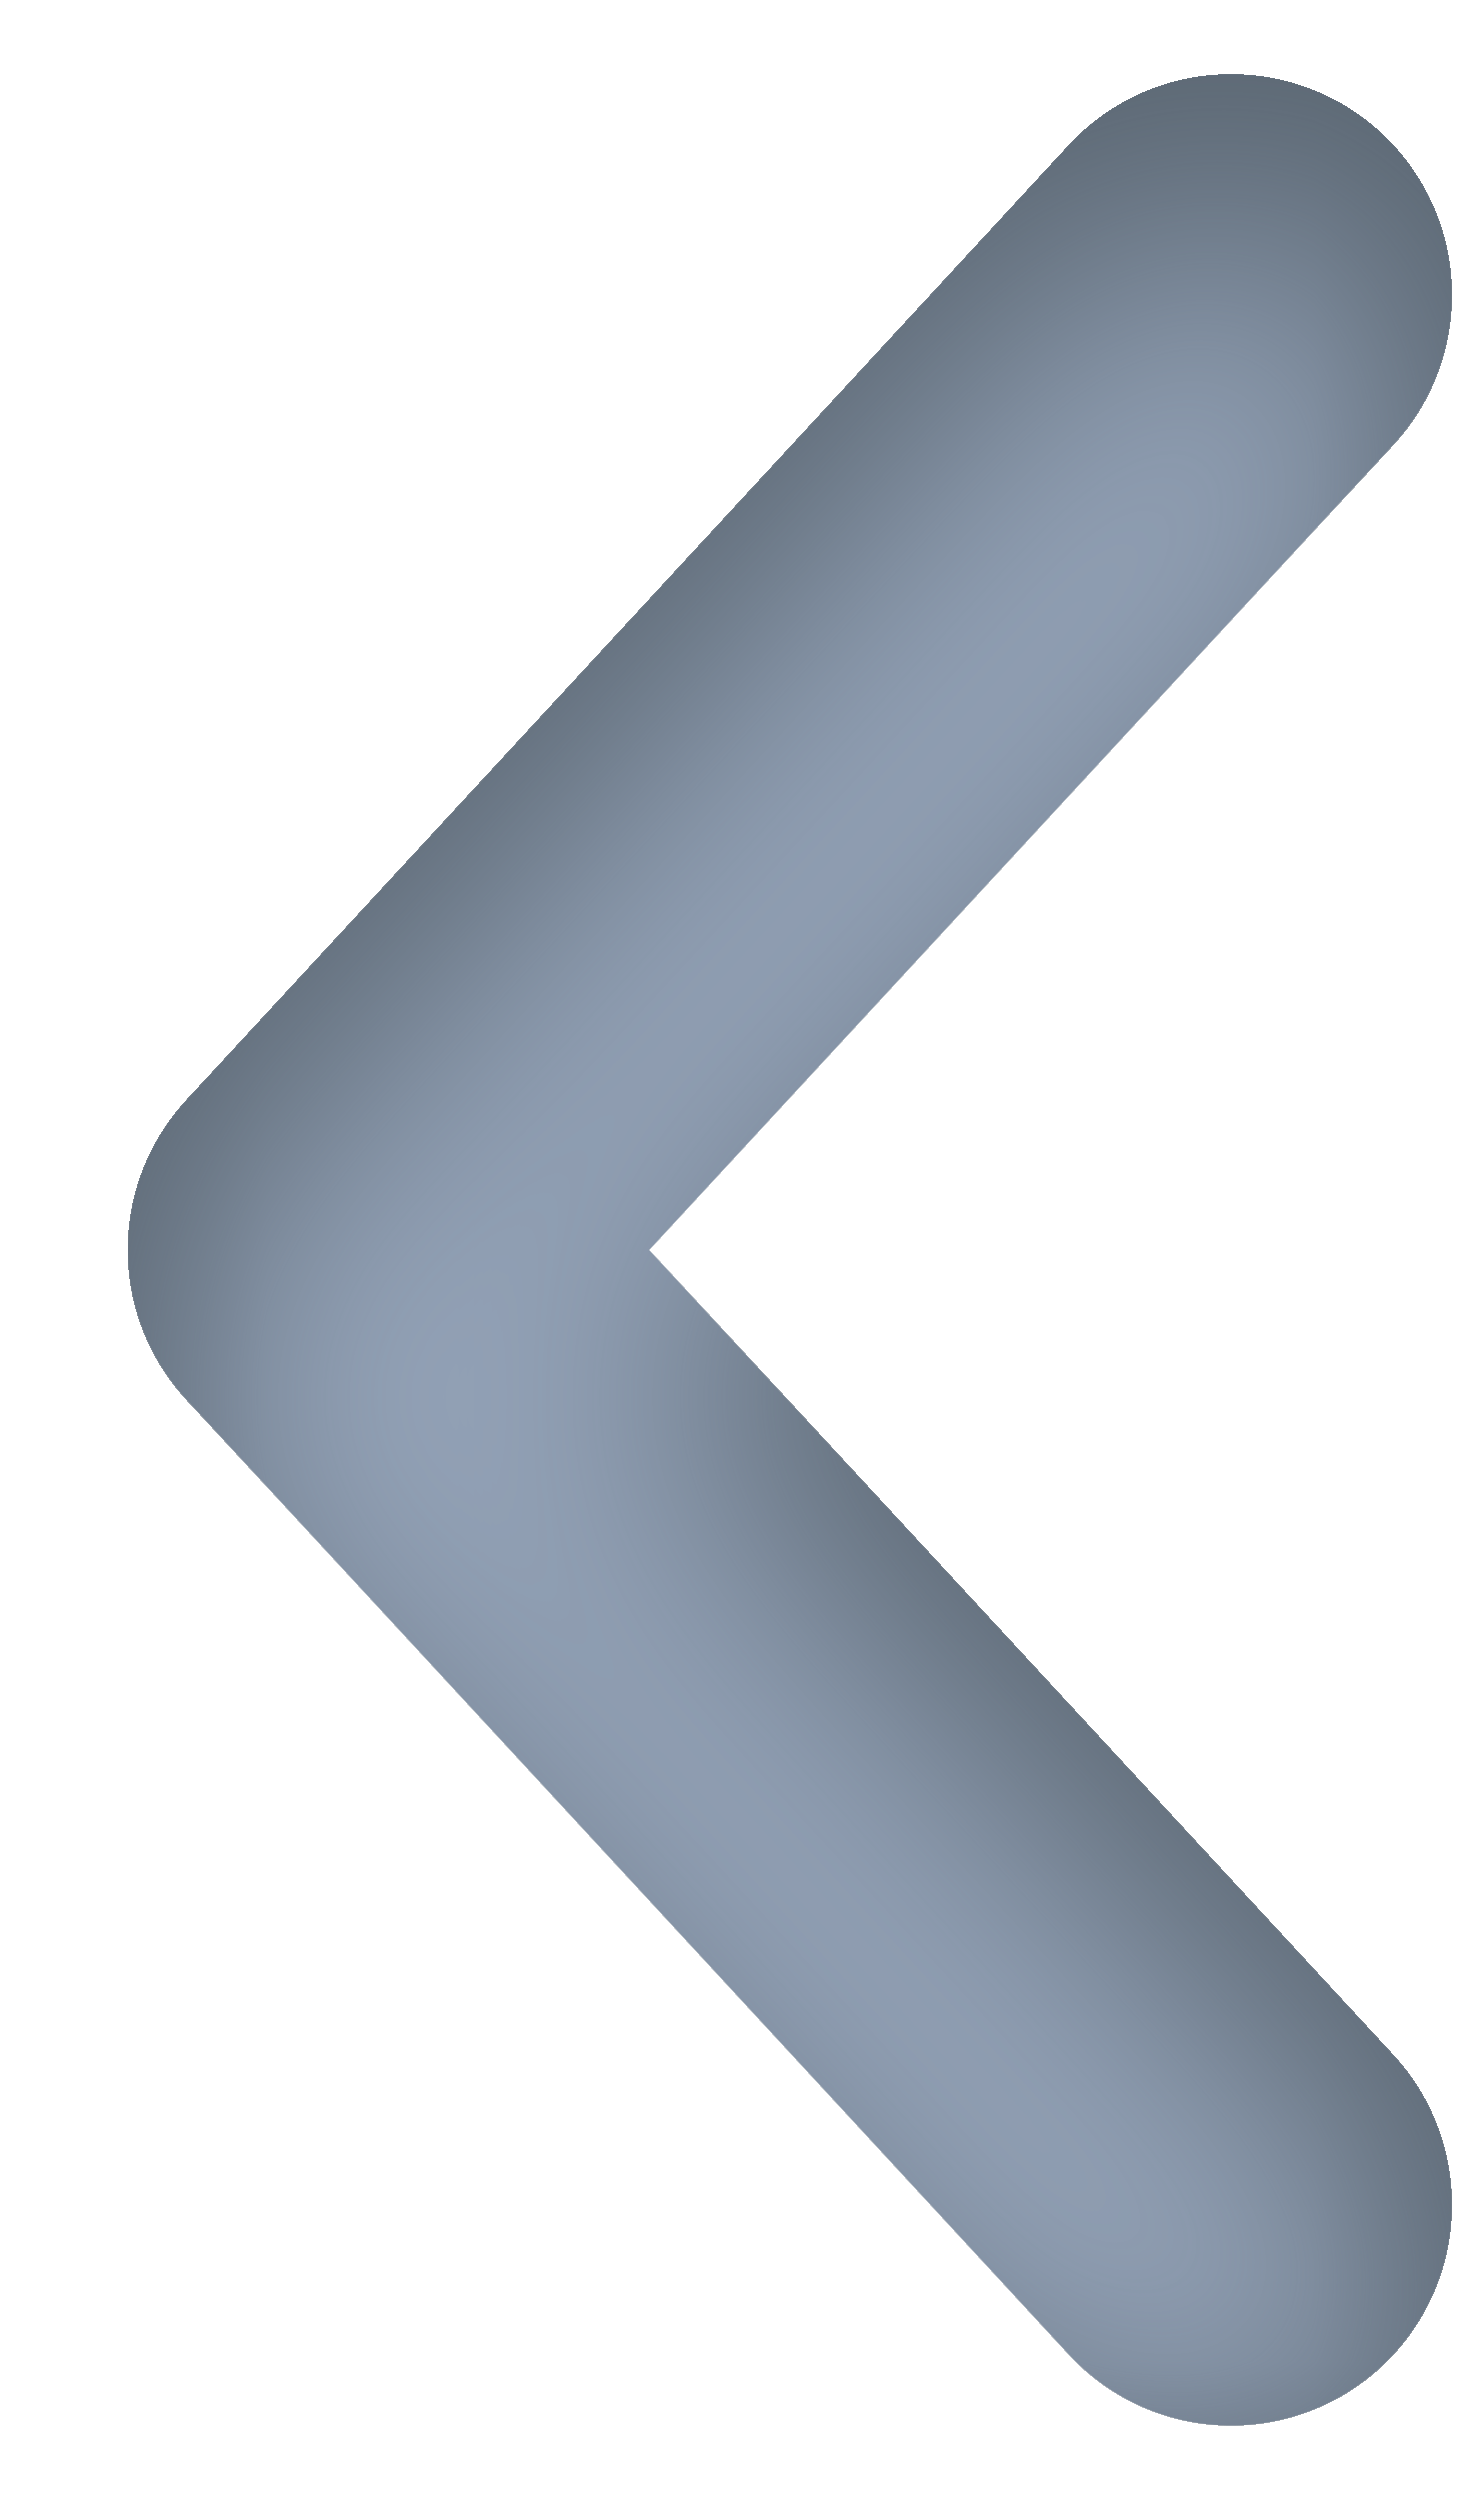
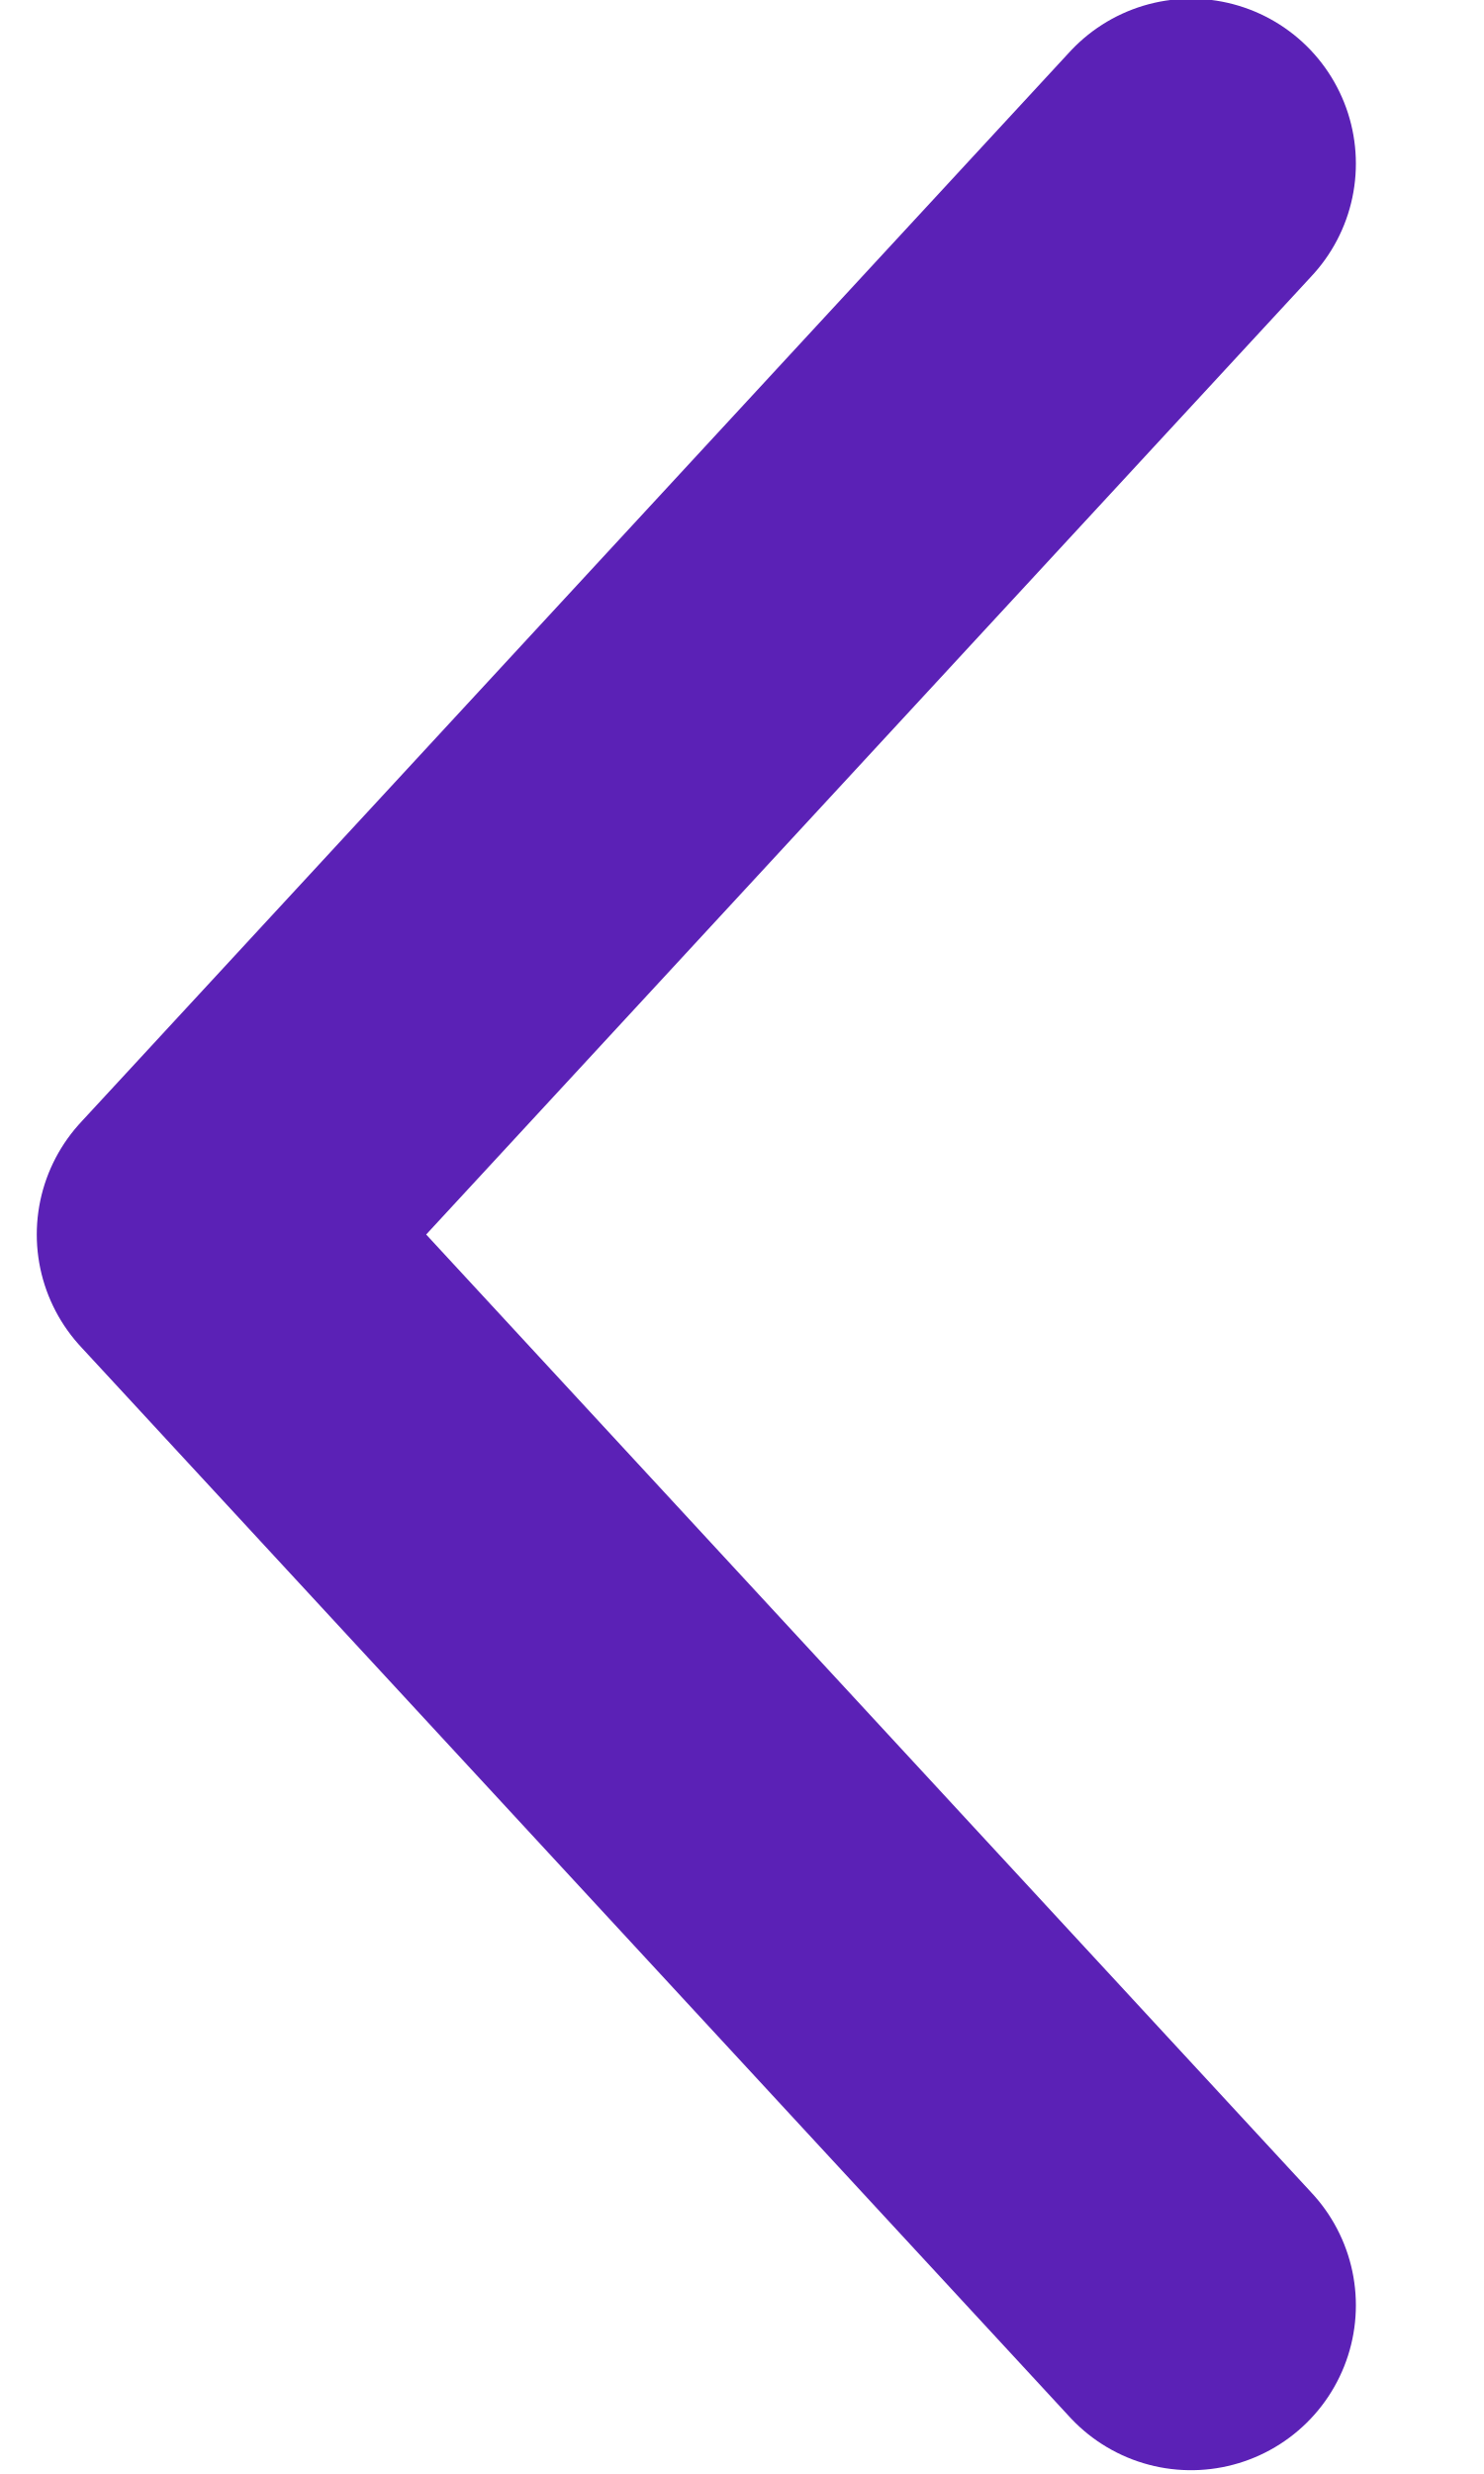
- <svg xmlns="http://www.w3.org/2000/svg" width="10" height="17" viewBox="0 0 10 17" fill="none">
-   <g filter="url(#filter0_i_1056_2042)">
-     <path d="M8.371 2.007L2.371 8.5L8.371 14.993" stroke="#94A3B8" stroke-width="3" stroke-linecap="round" stroke-linejoin="round" />
-   </g>
-   <defs>
-     <filter id="filter0_i_1056_2042" x="0.871" y="0.507" width="9" height="16.986" filterUnits="userSpaceOnUse" color-interpolation-filters="sRGB">
-       <feFlood flood-opacity="0" result="BackgroundImageFix" />
-       <feBlend mode="normal" in="SourceGraphic" in2="BackgroundImageFix" result="shape" />
-       <feColorMatrix in="SourceAlpha" type="matrix" values="0 0 0 0 0 0 0 0 0 0 0 0 0 0 0 0 0 0 127 0" result="hardAlpha" />
-       <feOffset dy="1" />
-       <feGaussianBlur stdDeviation="1" />
-       <feComposite in2="hardAlpha" operator="arithmetic" k2="-1" k3="1" />
-       <feColorMatrix type="matrix" values="0 0 0 0 0.351 0 0 0 0 0.397 0 0 0 0 0.442 0 0 0 1 0" />
-       <feBlend mode="normal" in2="shape" result="effect1_innerShadow_1056_2042" />
-     </filter>
-   </defs>
+ <svg xmlns="http://www.w3.org/2000/svg" width="9" height="15" viewBox="0 0 9 15" fill="none">
+   <path d="M7.223 0.992L1.223 7.485L7.223 13.977" stroke="#5B21B6" stroke-width="2" stroke-linecap="round" stroke-linejoin="round" />
</svg>
